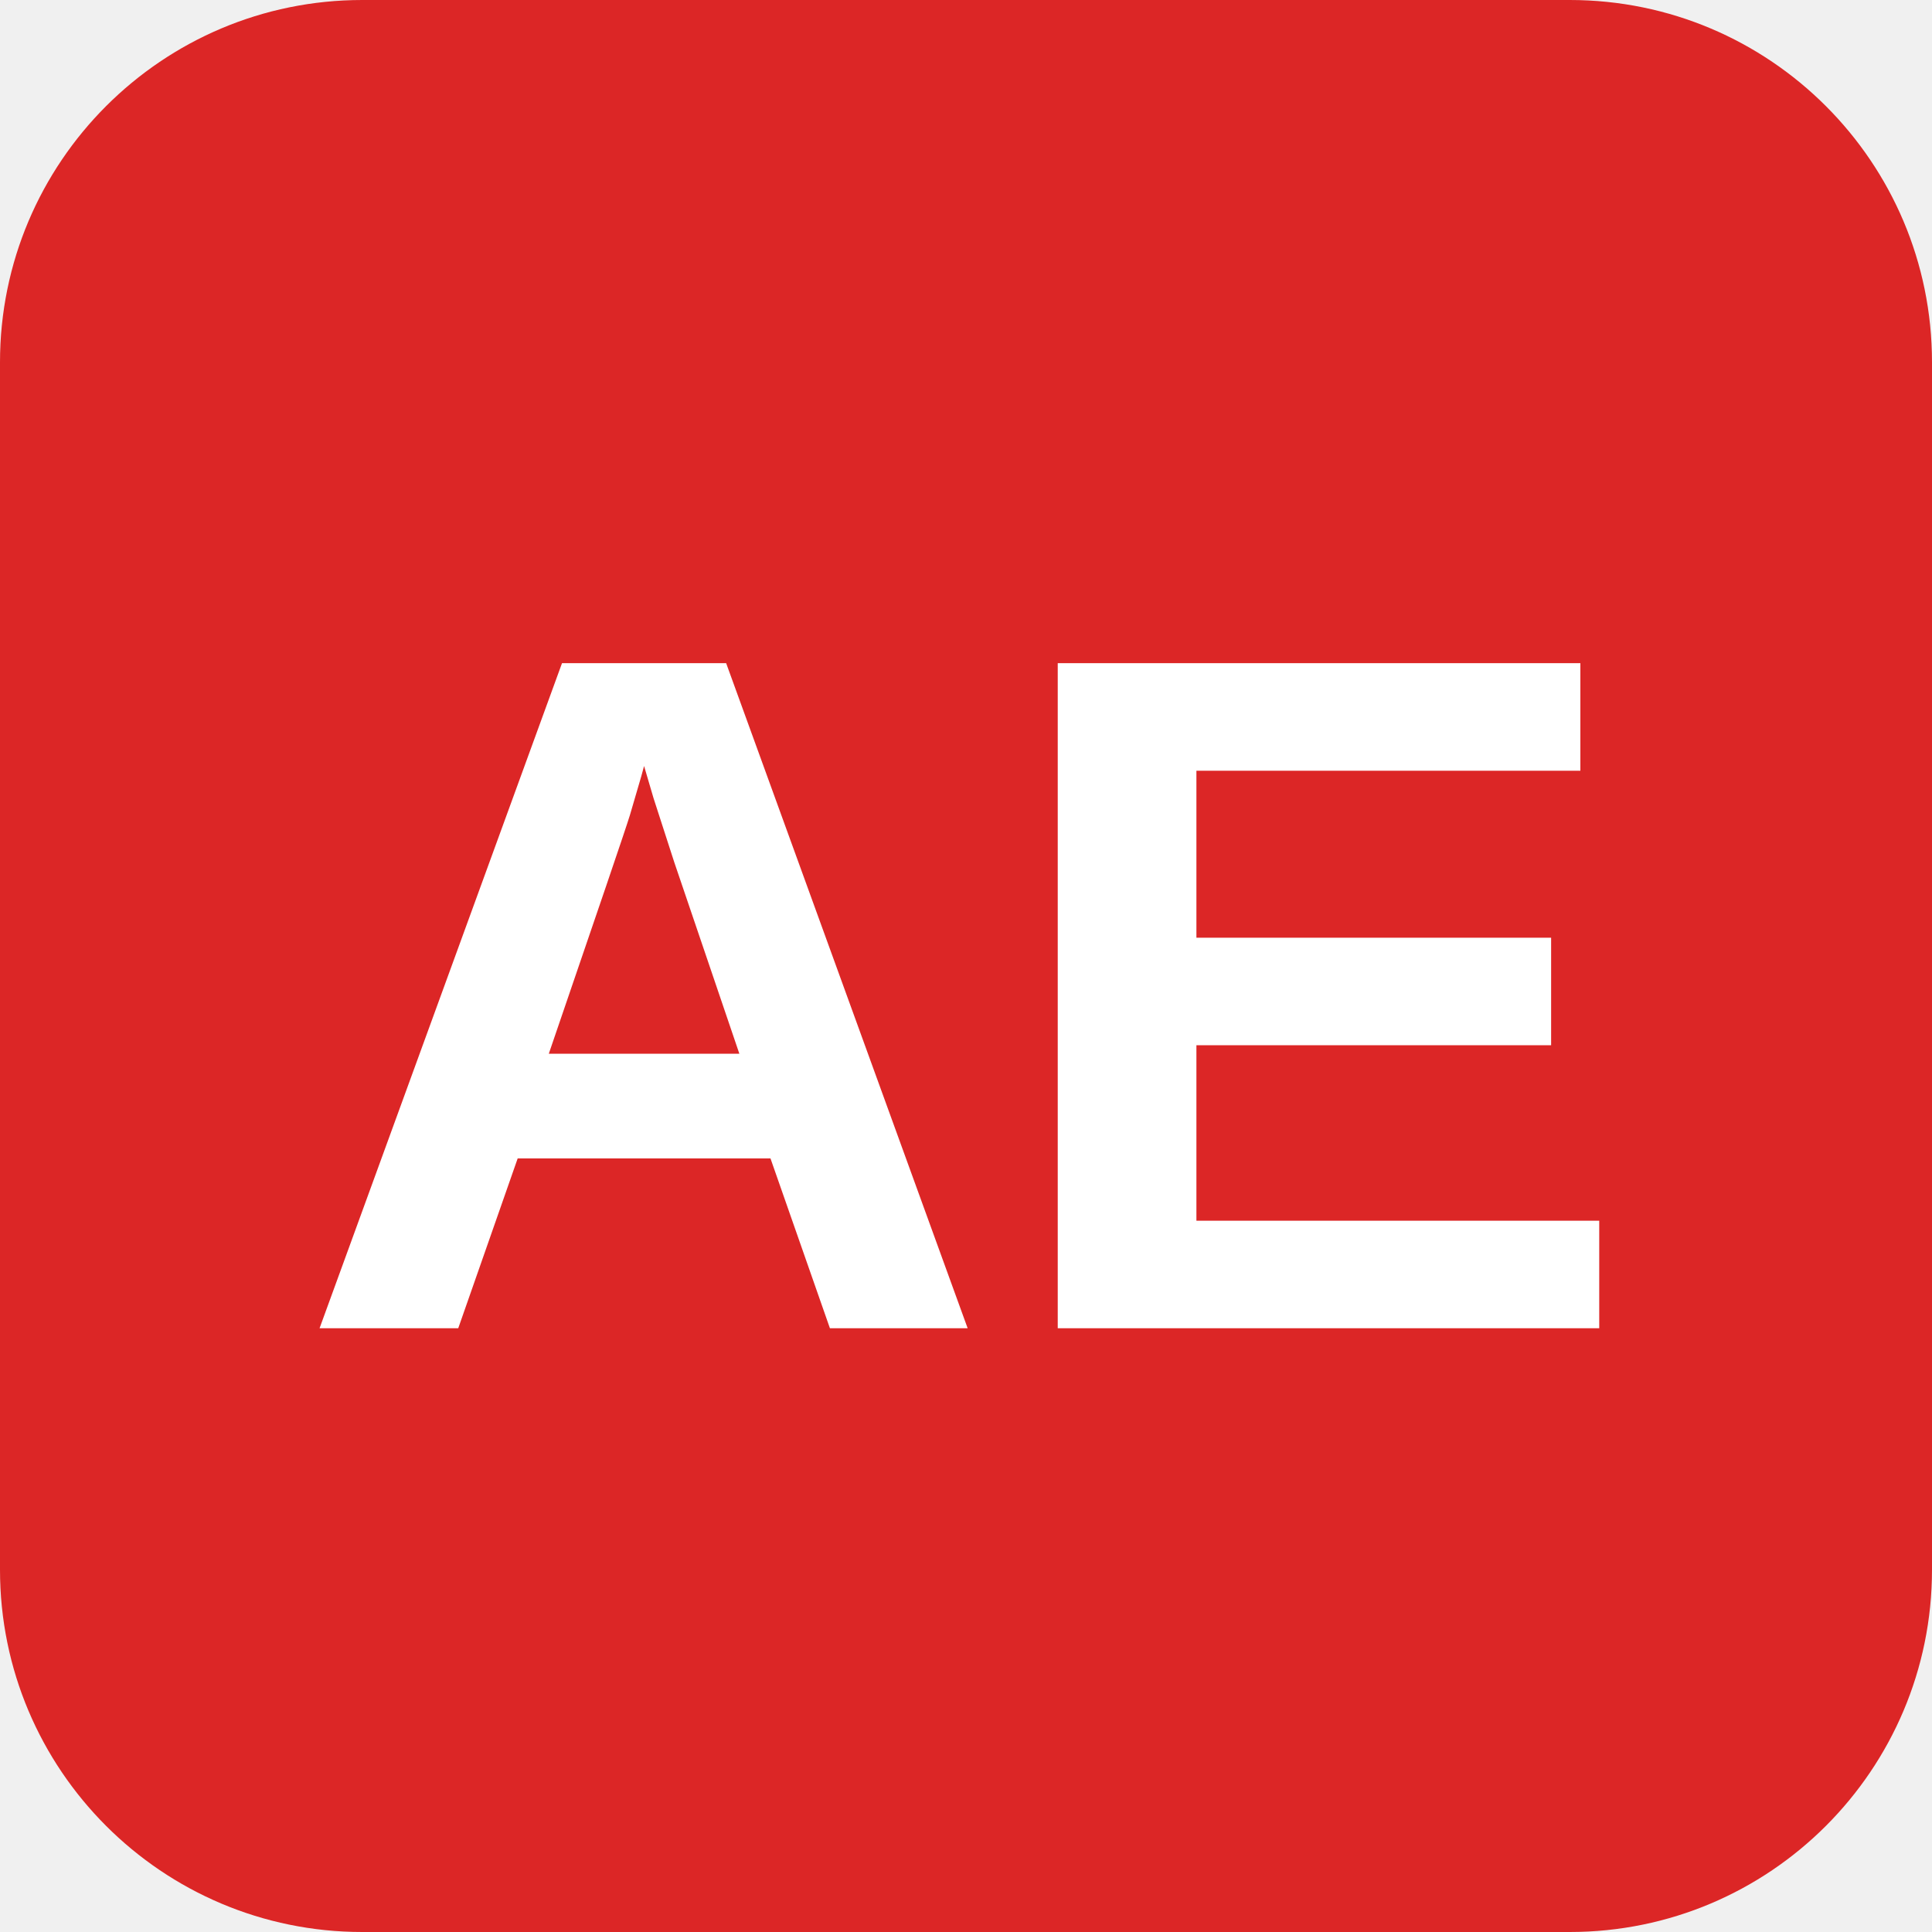
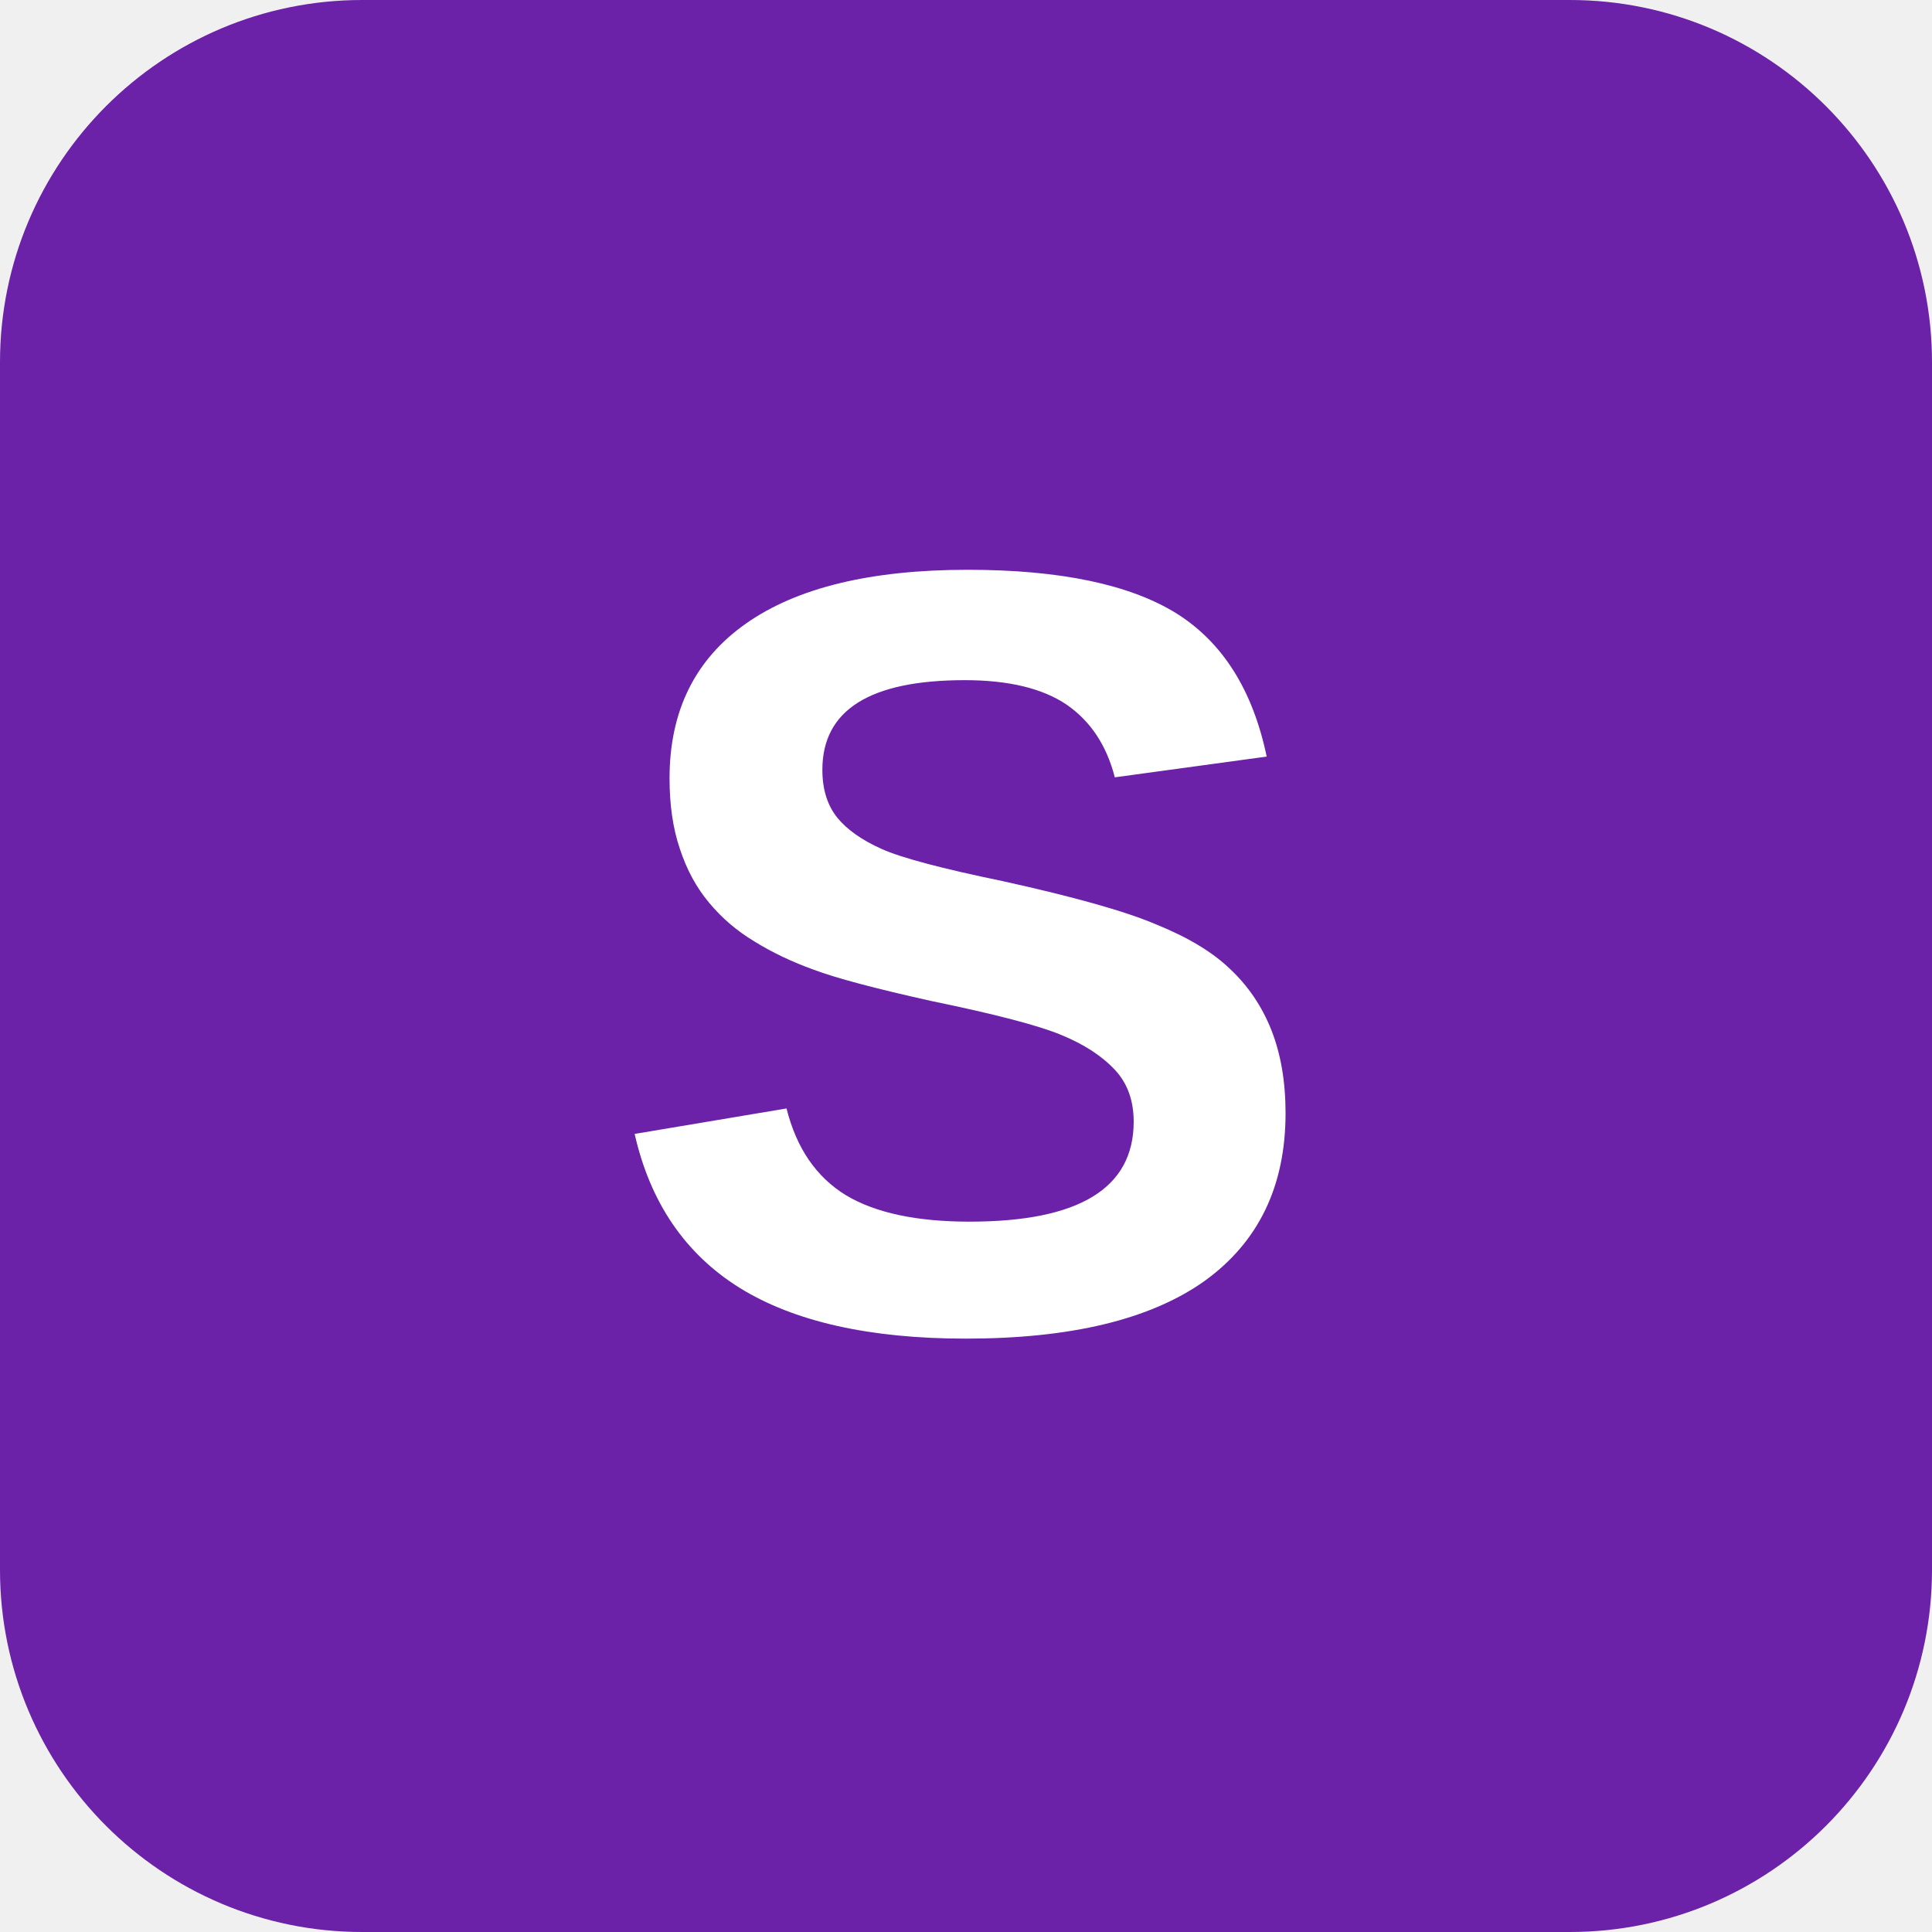
<svg xmlns="http://www.w3.org/2000/svg" viewBox="0 0 32 32">
-   <rect width="32" height="32" rx="6" fill="#DC2626" />
-   <text x="16" y="22" font-family="Arial" font-size="16" font-weight="bold" text-anchor="middle" fill="white">AE</text>
+   <rect width="32" height="32" rx="6" fill="#6B21A8" />
+   <text x="16" y="22" font-family="Arial" font-size="18" font-weight="bold" text-anchor="middle" fill="white">S</text>
</svg>
